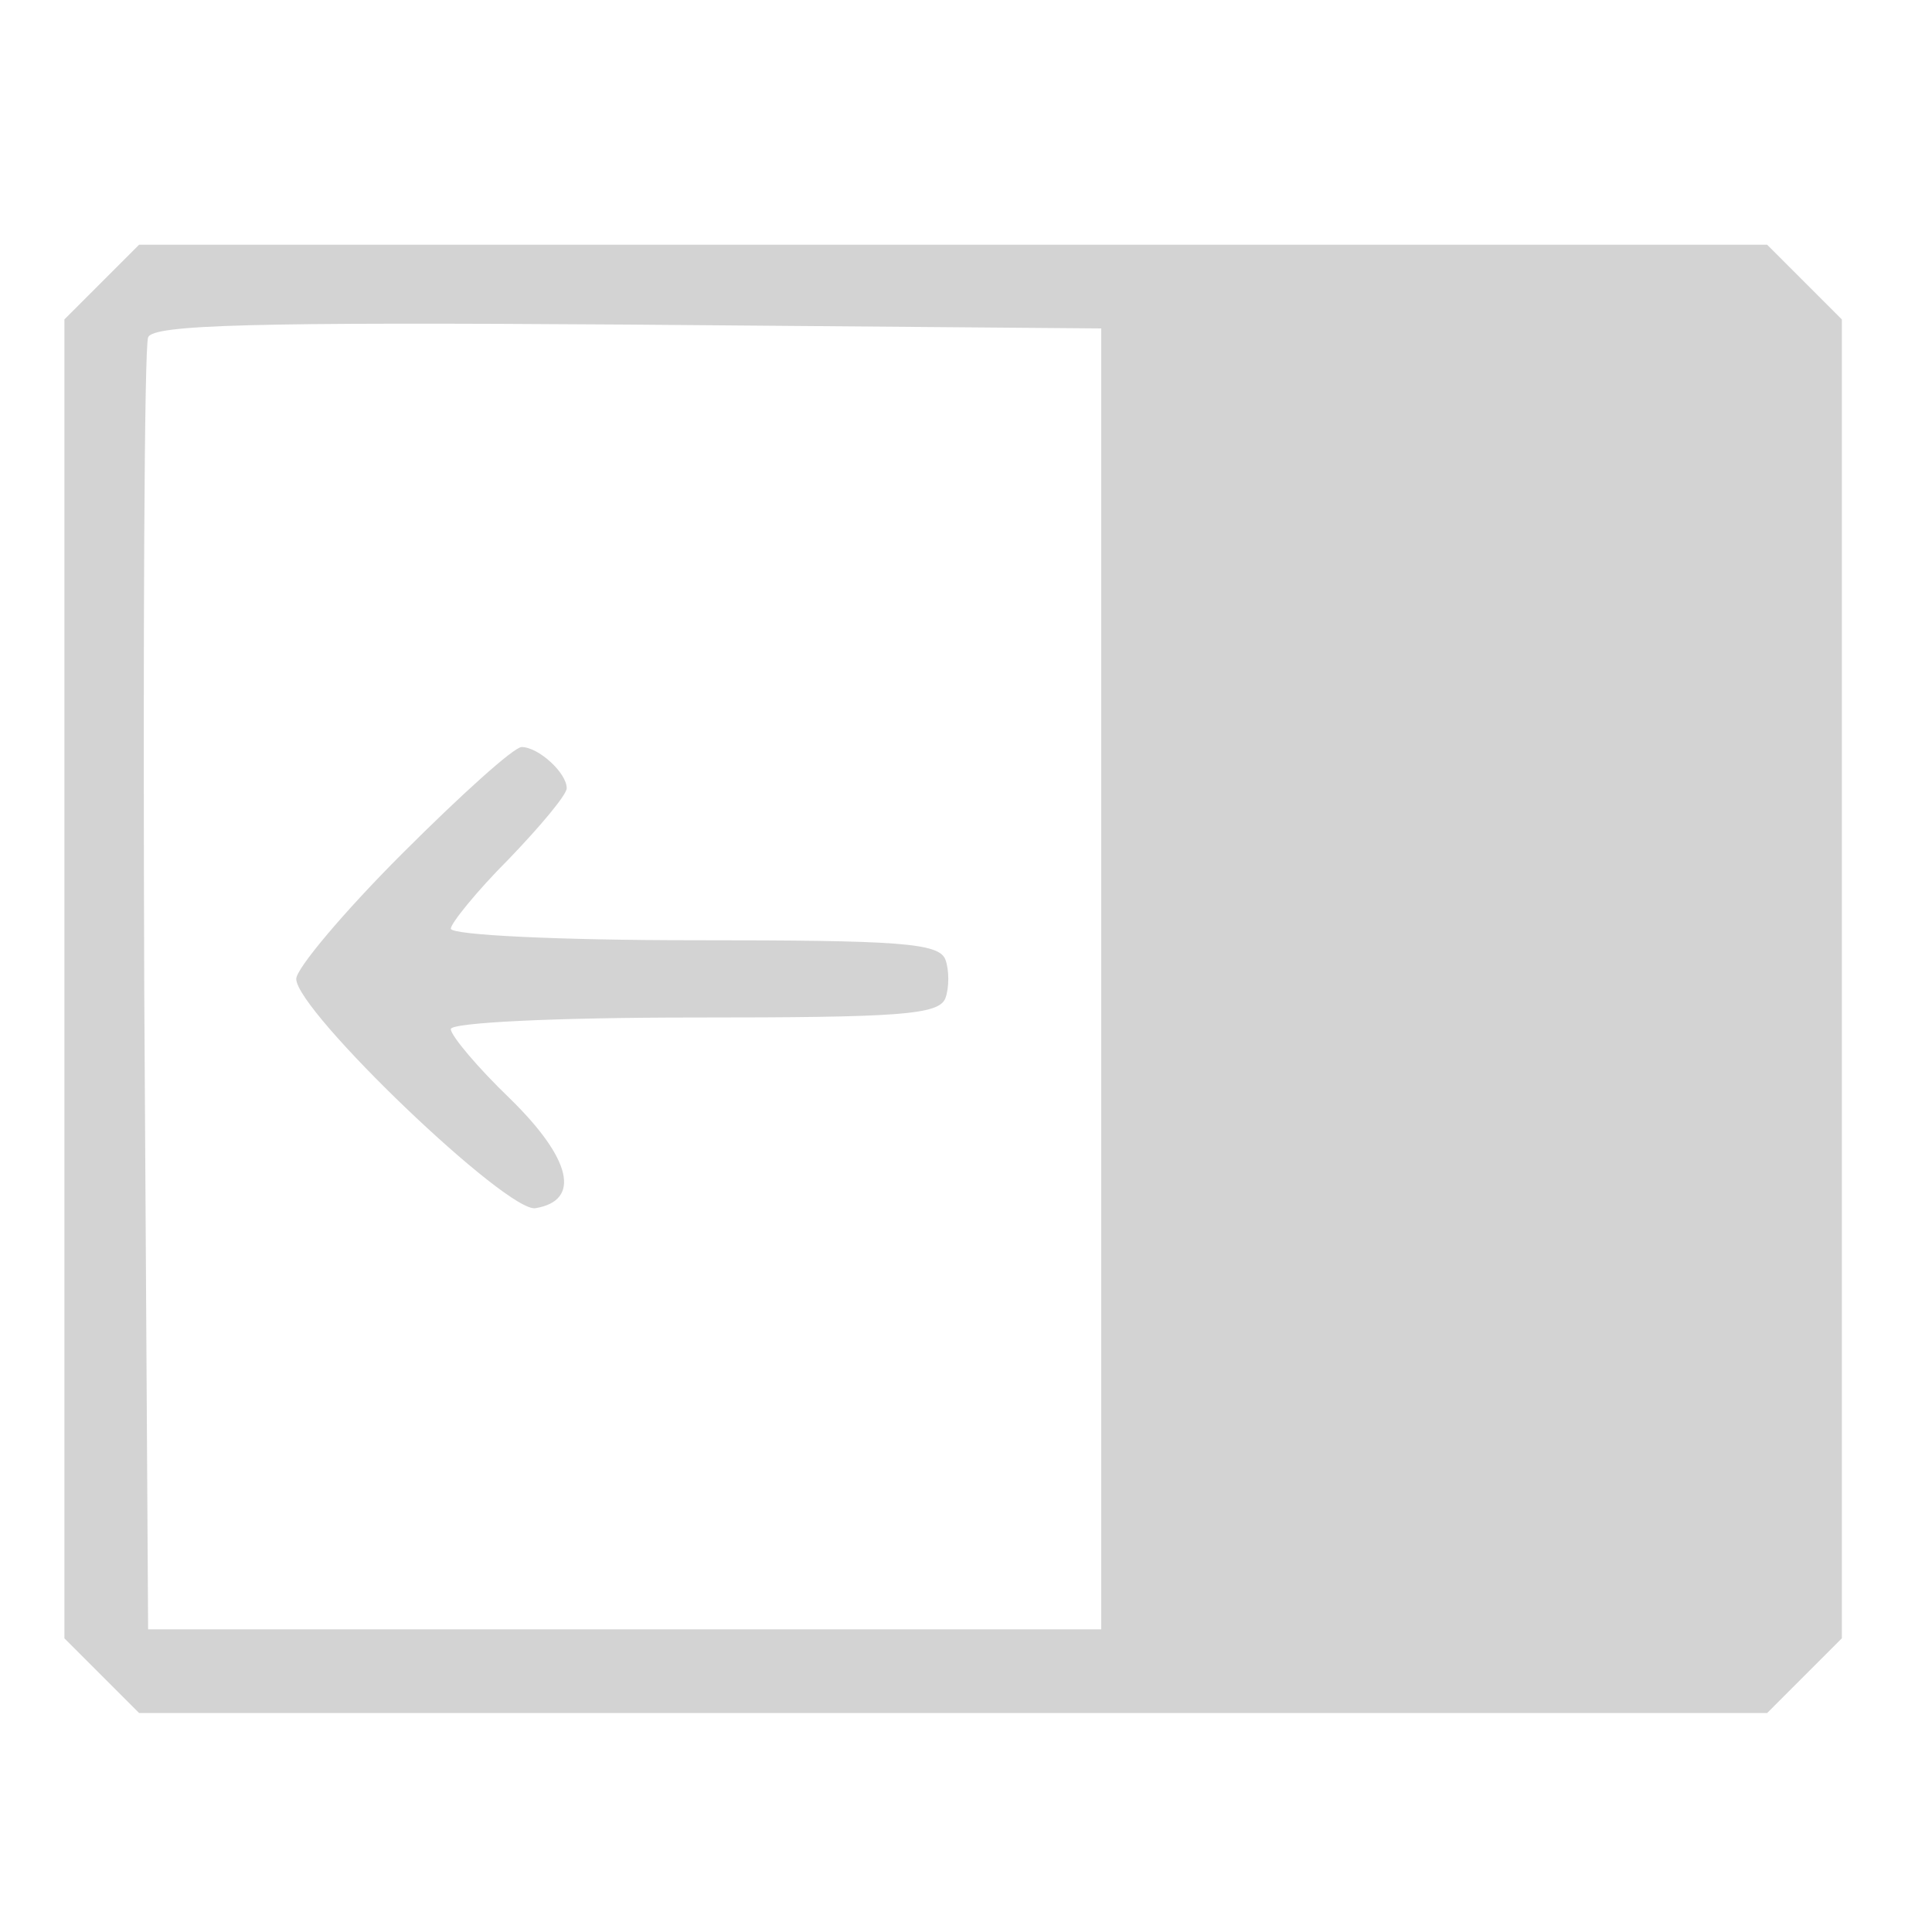
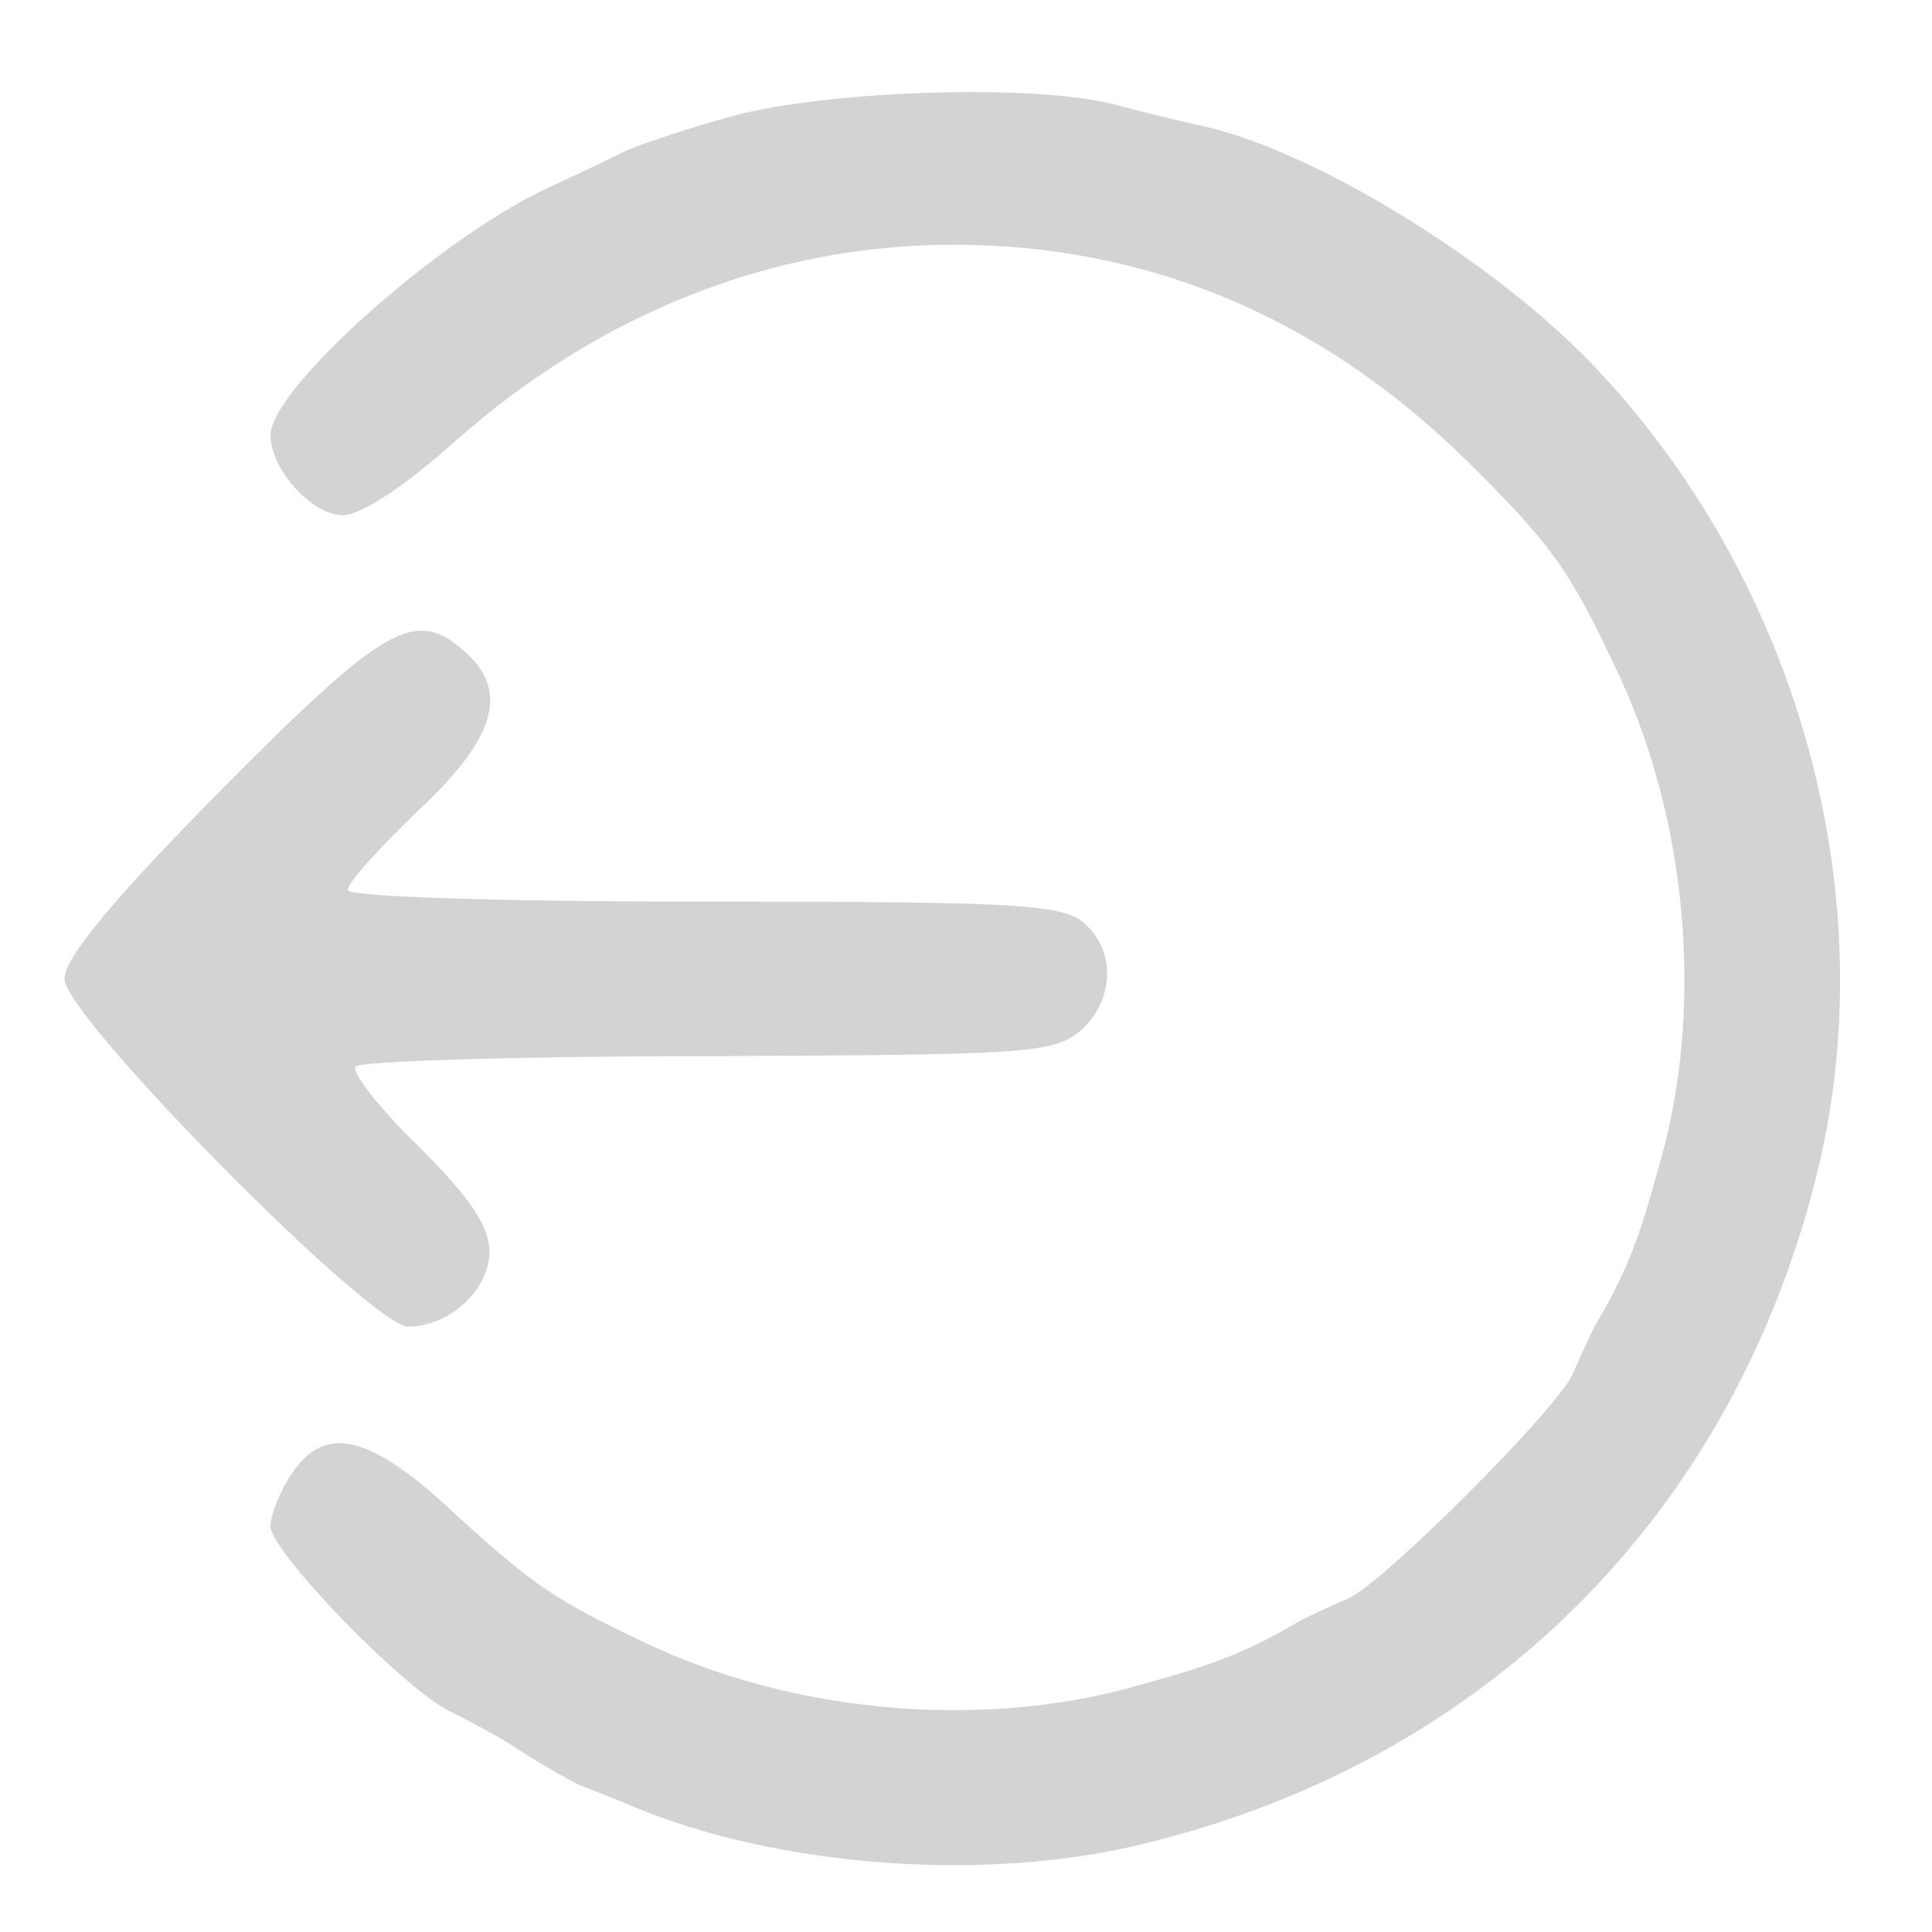
<svg xmlns="http://www.w3.org/2000/svg" version="1.0" width="150pt" height="150pt" viewBox="0 0 150 150" preserveAspectRatio="xMidYMid meet">
  <g transform="translate(0,150) scale(0.1,-0.1)" fill="#d3d3d3" stroke="none">
-     <path d="M79 1281 l-29 -29 0 -512 0 -512 29 -29 29 -29 632 0 632 0 29 29 29 29 0 512 0 512 -29 29 -29 29 -632 0 -632 0 -29 -29z m776 -541 l0 -505 -370 0 -370 0 -3 495 c-1 272 0 501 3 508 3 10 83 12 372 10 l368 -3 0 -505z" />
-     <path d="M312 837 c-45 -45 -82 -89 -82 -97 0 -25 165 -183 186 -178 35 6 28 38 -20 85 -25 24 -46 49 -46 54 0 5 79 9 189 9 159 0 190 2 195 15 3 8 3 22 0 30 -5 13 -36 15 -195 15 -104 0 -189 4 -189 9 0 4 20 29 45 54 25 26 45 50 45 55 0 12 -22 32 -35 32 -6 0 -47 -37 -93 -83z" />
+     <path d="M569 1410 c-36 -10 -75 -23 -85 -28 -10 -5 -37 -18 -59 -28 -85 -40 -215 -156 -215 -192 0 -26 32 -62 56 -62 14 0 48 22 88 58 112 99 246 152 386 152 151 0 284 -56 396 -165 68 -67 82 -86 119 -165 54 -113 67 -254 37 -371 -19 -70 -27 -93 -54 -139 -4 -8 -12 -25 -17 -37 -13 -28 -146 -161 -174 -174 -12 -5 -29 -13 -37 -17 -46 -27 -69 -35 -139 -54 -117 -30 -258 -17 -371 37 -68 32 -87 45 -146 99 -67 63 -102 71 -128 31 -9 -13 -16 -32 -16 -40 0 -20 108 -131 142 -145 12 -6 37 -19 53 -30 17 -11 37 -22 45 -26 8 -3 26 -10 40 -16 114 -48 277 -60 400 -29 265 65 456 256 521 521 52 212 -13 453 -168 620 -78 85 -225 175 -313 193 -14 3 -43 10 -65 16 -62 16 -221 11 -296 -9z" />
+     <path d="M172 887 c-85 -86 -122 -131 -122 -147 0 -29 238 -270 267 -270 32 0 63 29 63 58 0 20 -15 42 -55 82 -30 29 -52 57 -49 62 3 4 125 8 272 8 246 1 269 2 290 19 27 23 29 62 4 84 -16 15 -52 17 -295 17 -167 0 -277 4 -277 9 0 6 25 33 55 62 60 56 70 92 37 122 -39 36 -62 23 -190 -106z" />
  </g>
</svg>
